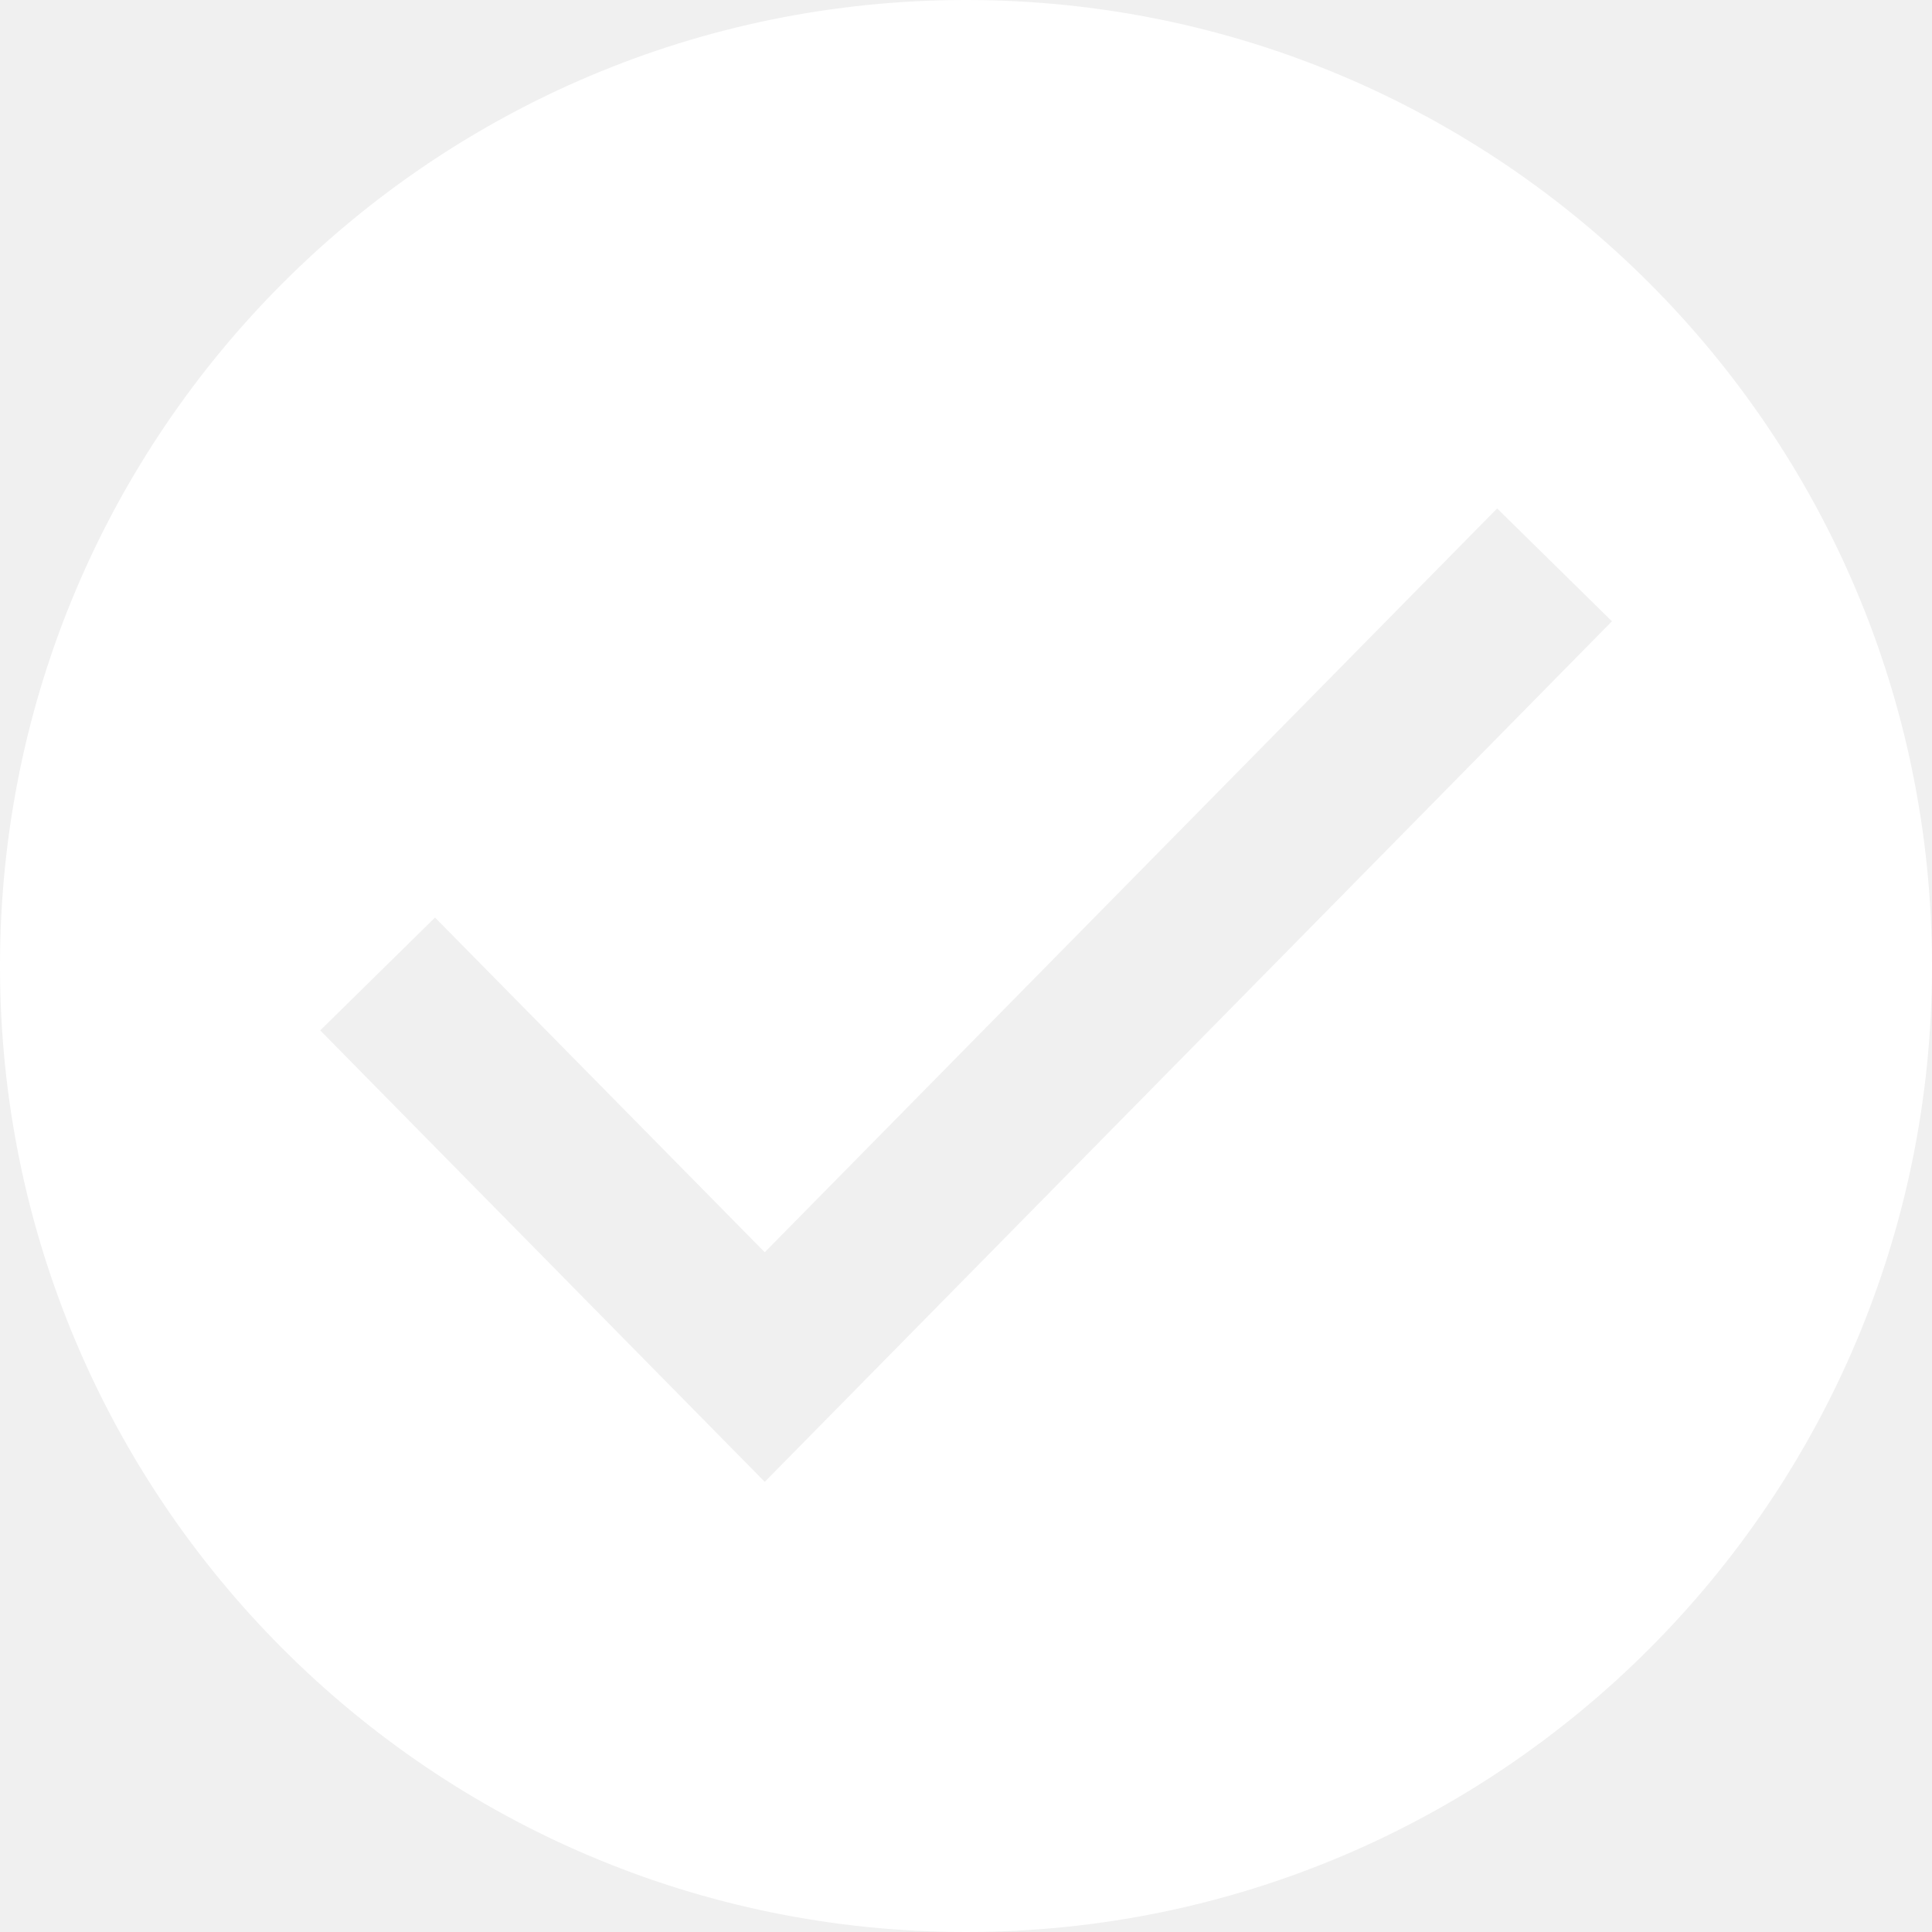
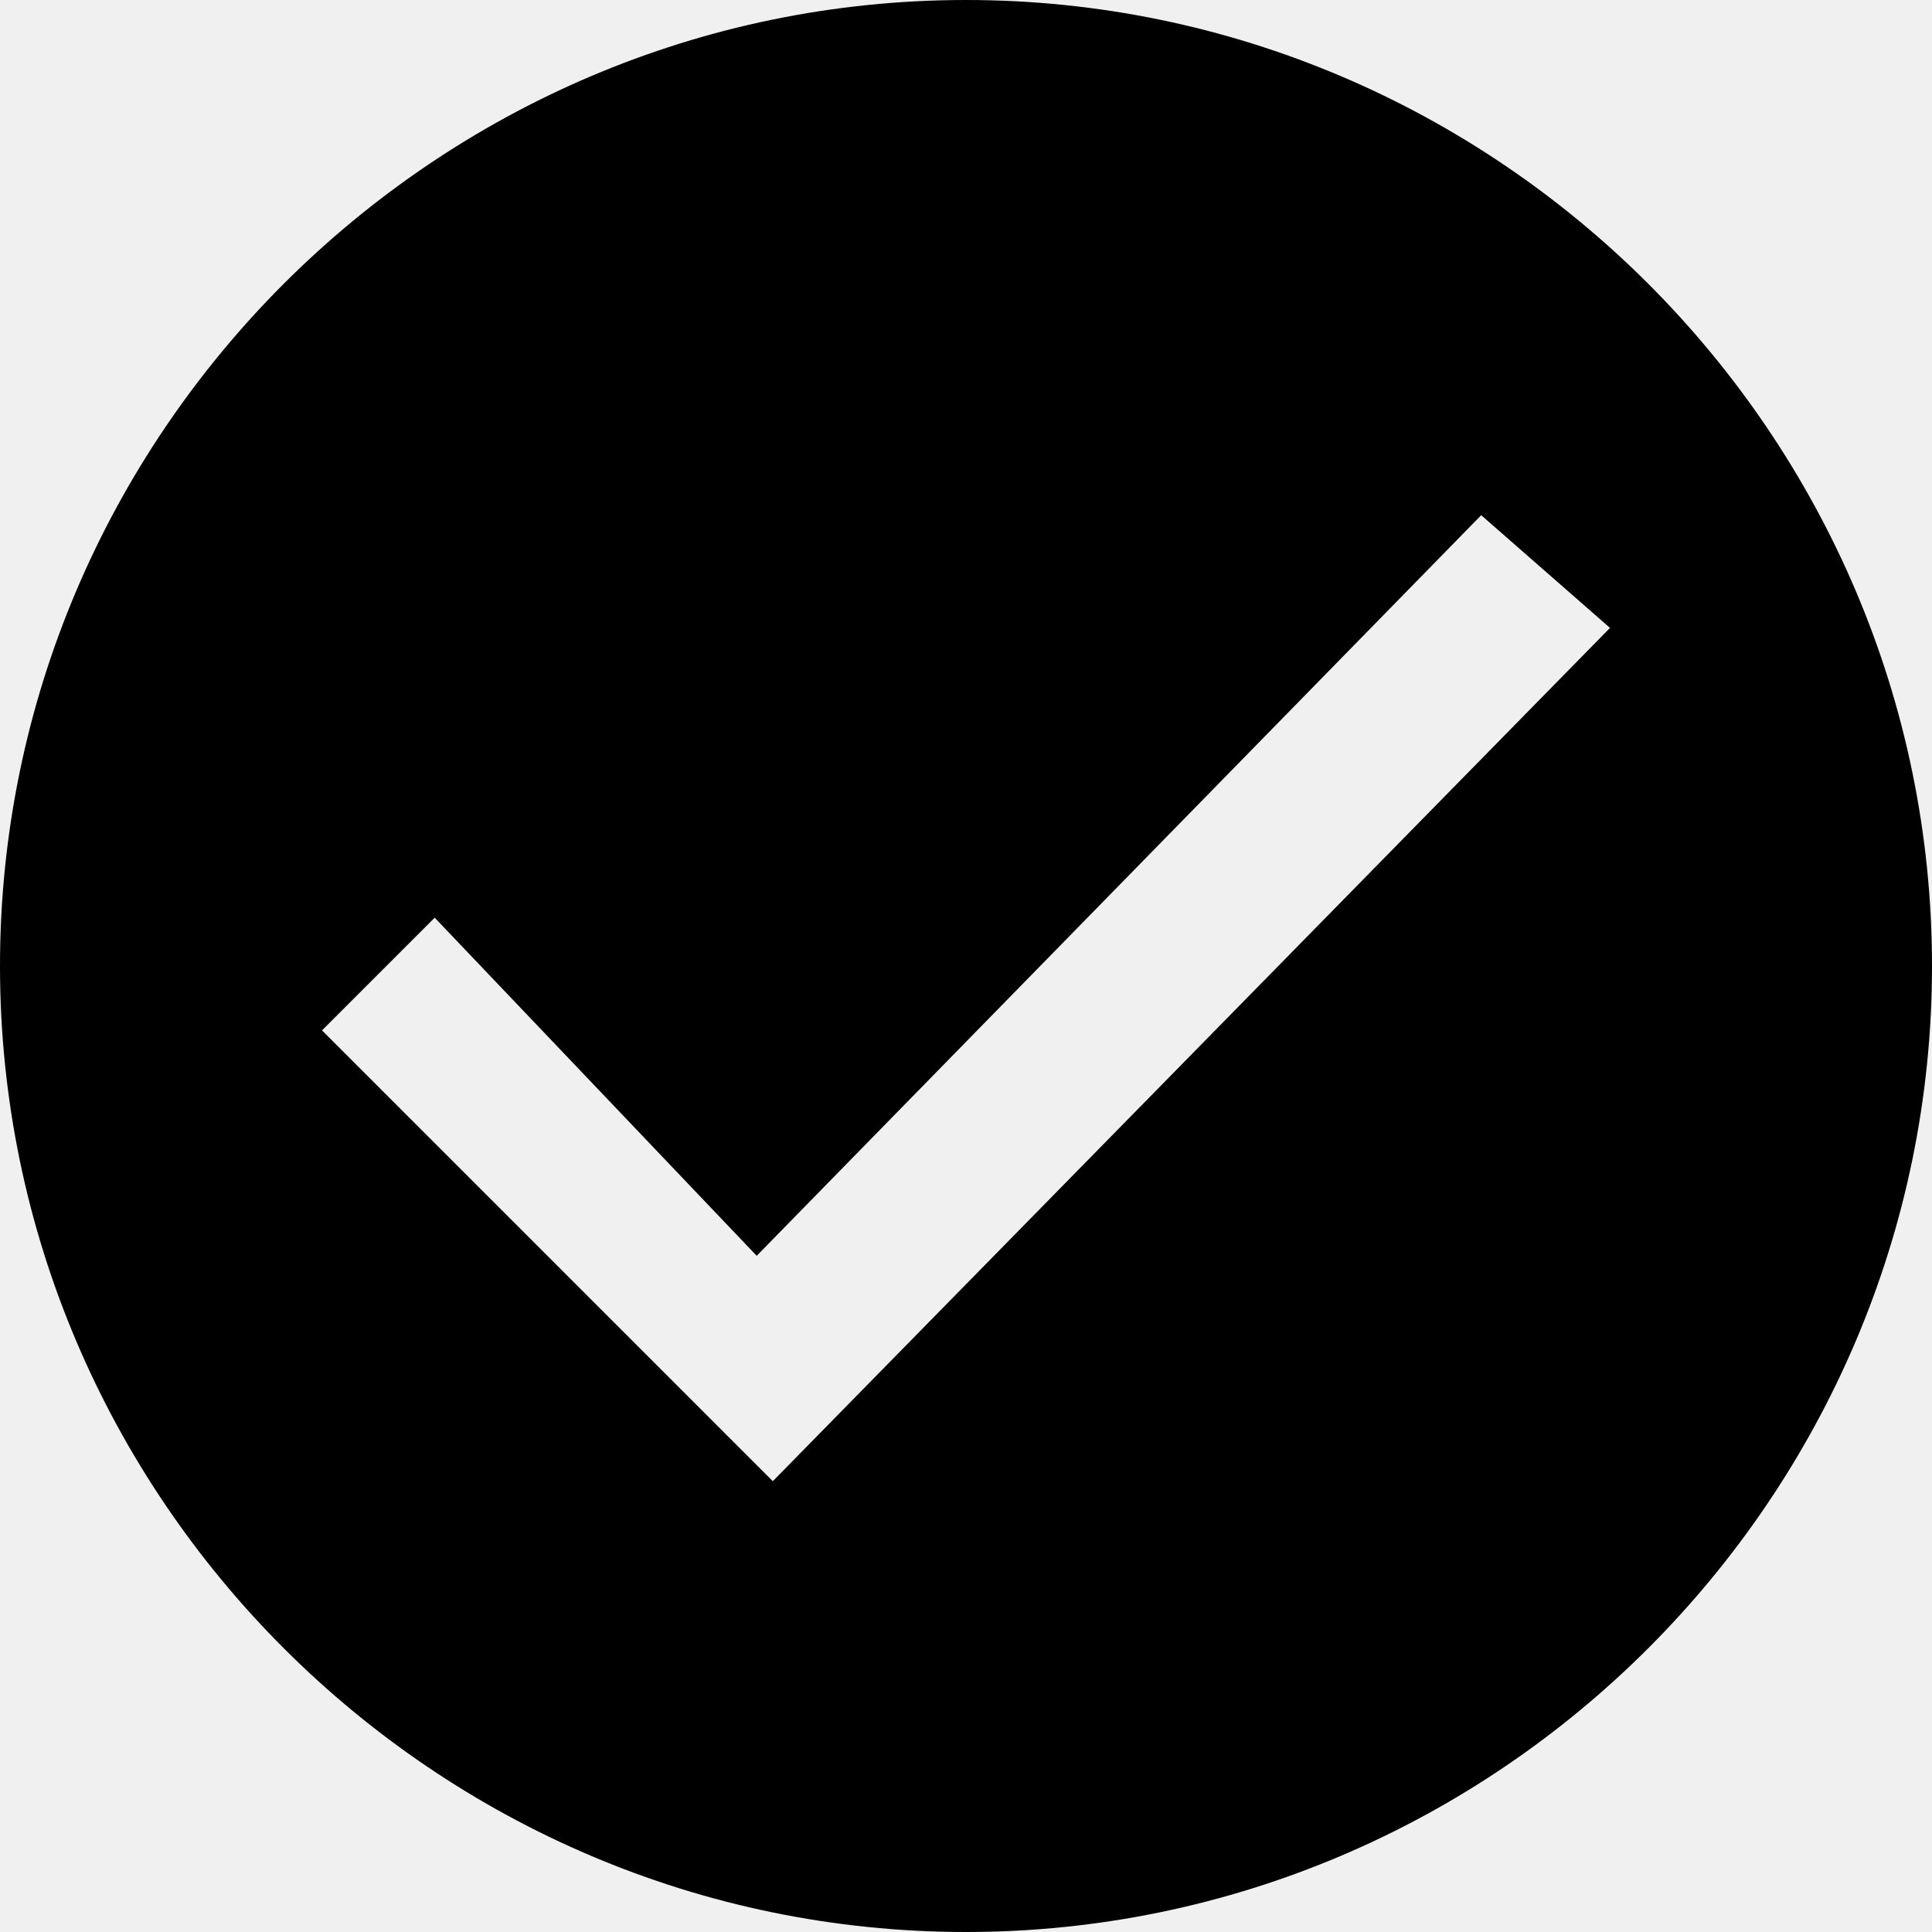
- <svg xmlns="http://www.w3.org/2000/svg" width="12px" height="12px" viewBox="0 0 12 12" version="1.1">
-   <g id="landing-page" stroke="none" stroke-width="1" fill="none" fill-rule="evenodd">
-     <g id="landing-page-desktop-1920" transform="translate(-960, -5884)" fill="#FFFFFF">
-       <g id="Group-3" transform="translate(960, 5875)">
-         <g id="Group-7" transform="translate(0, 9)">
-           <path d="M4.75,9.204 L1.989,6.4 L2.702,5.699 L4.75,7.778 L9.299,3.158 L10.012,3.859 L4.75,9.204 Z M6,0 C2.687,0 0,2.685 0,6 C0,9.313 2.687,12 6,12 C9.314,12 12,9.313 12,6 C12,2.685 9.314,0 6,0 L6,0 Z" id="Fill-6" />
-         </g>
-       </g>
-     </g>
-   </g>
+ <svg xmlns="http://www.w3.org/2000/svg" version="1.1" id="icon-done" x="0px" y="0px" viewBox="0 0 12 12" style="enable-background:new 0 0 12 12;" xml:space="preserve">
+   <path id="_x3C_path_x3E_" d="M4.8,9.2L2,6.4l0.7-0.7l2,2.1l4.5-4.6L10,3.9L4.8,9.2z M6,0C2.7,0,0,2.7,0,6c0,3.3,2.7,6,6,6  c3.3,0,6-2.7,6-6C12,2.7,9.3,0,6,0L6,0z" />
</svg>
